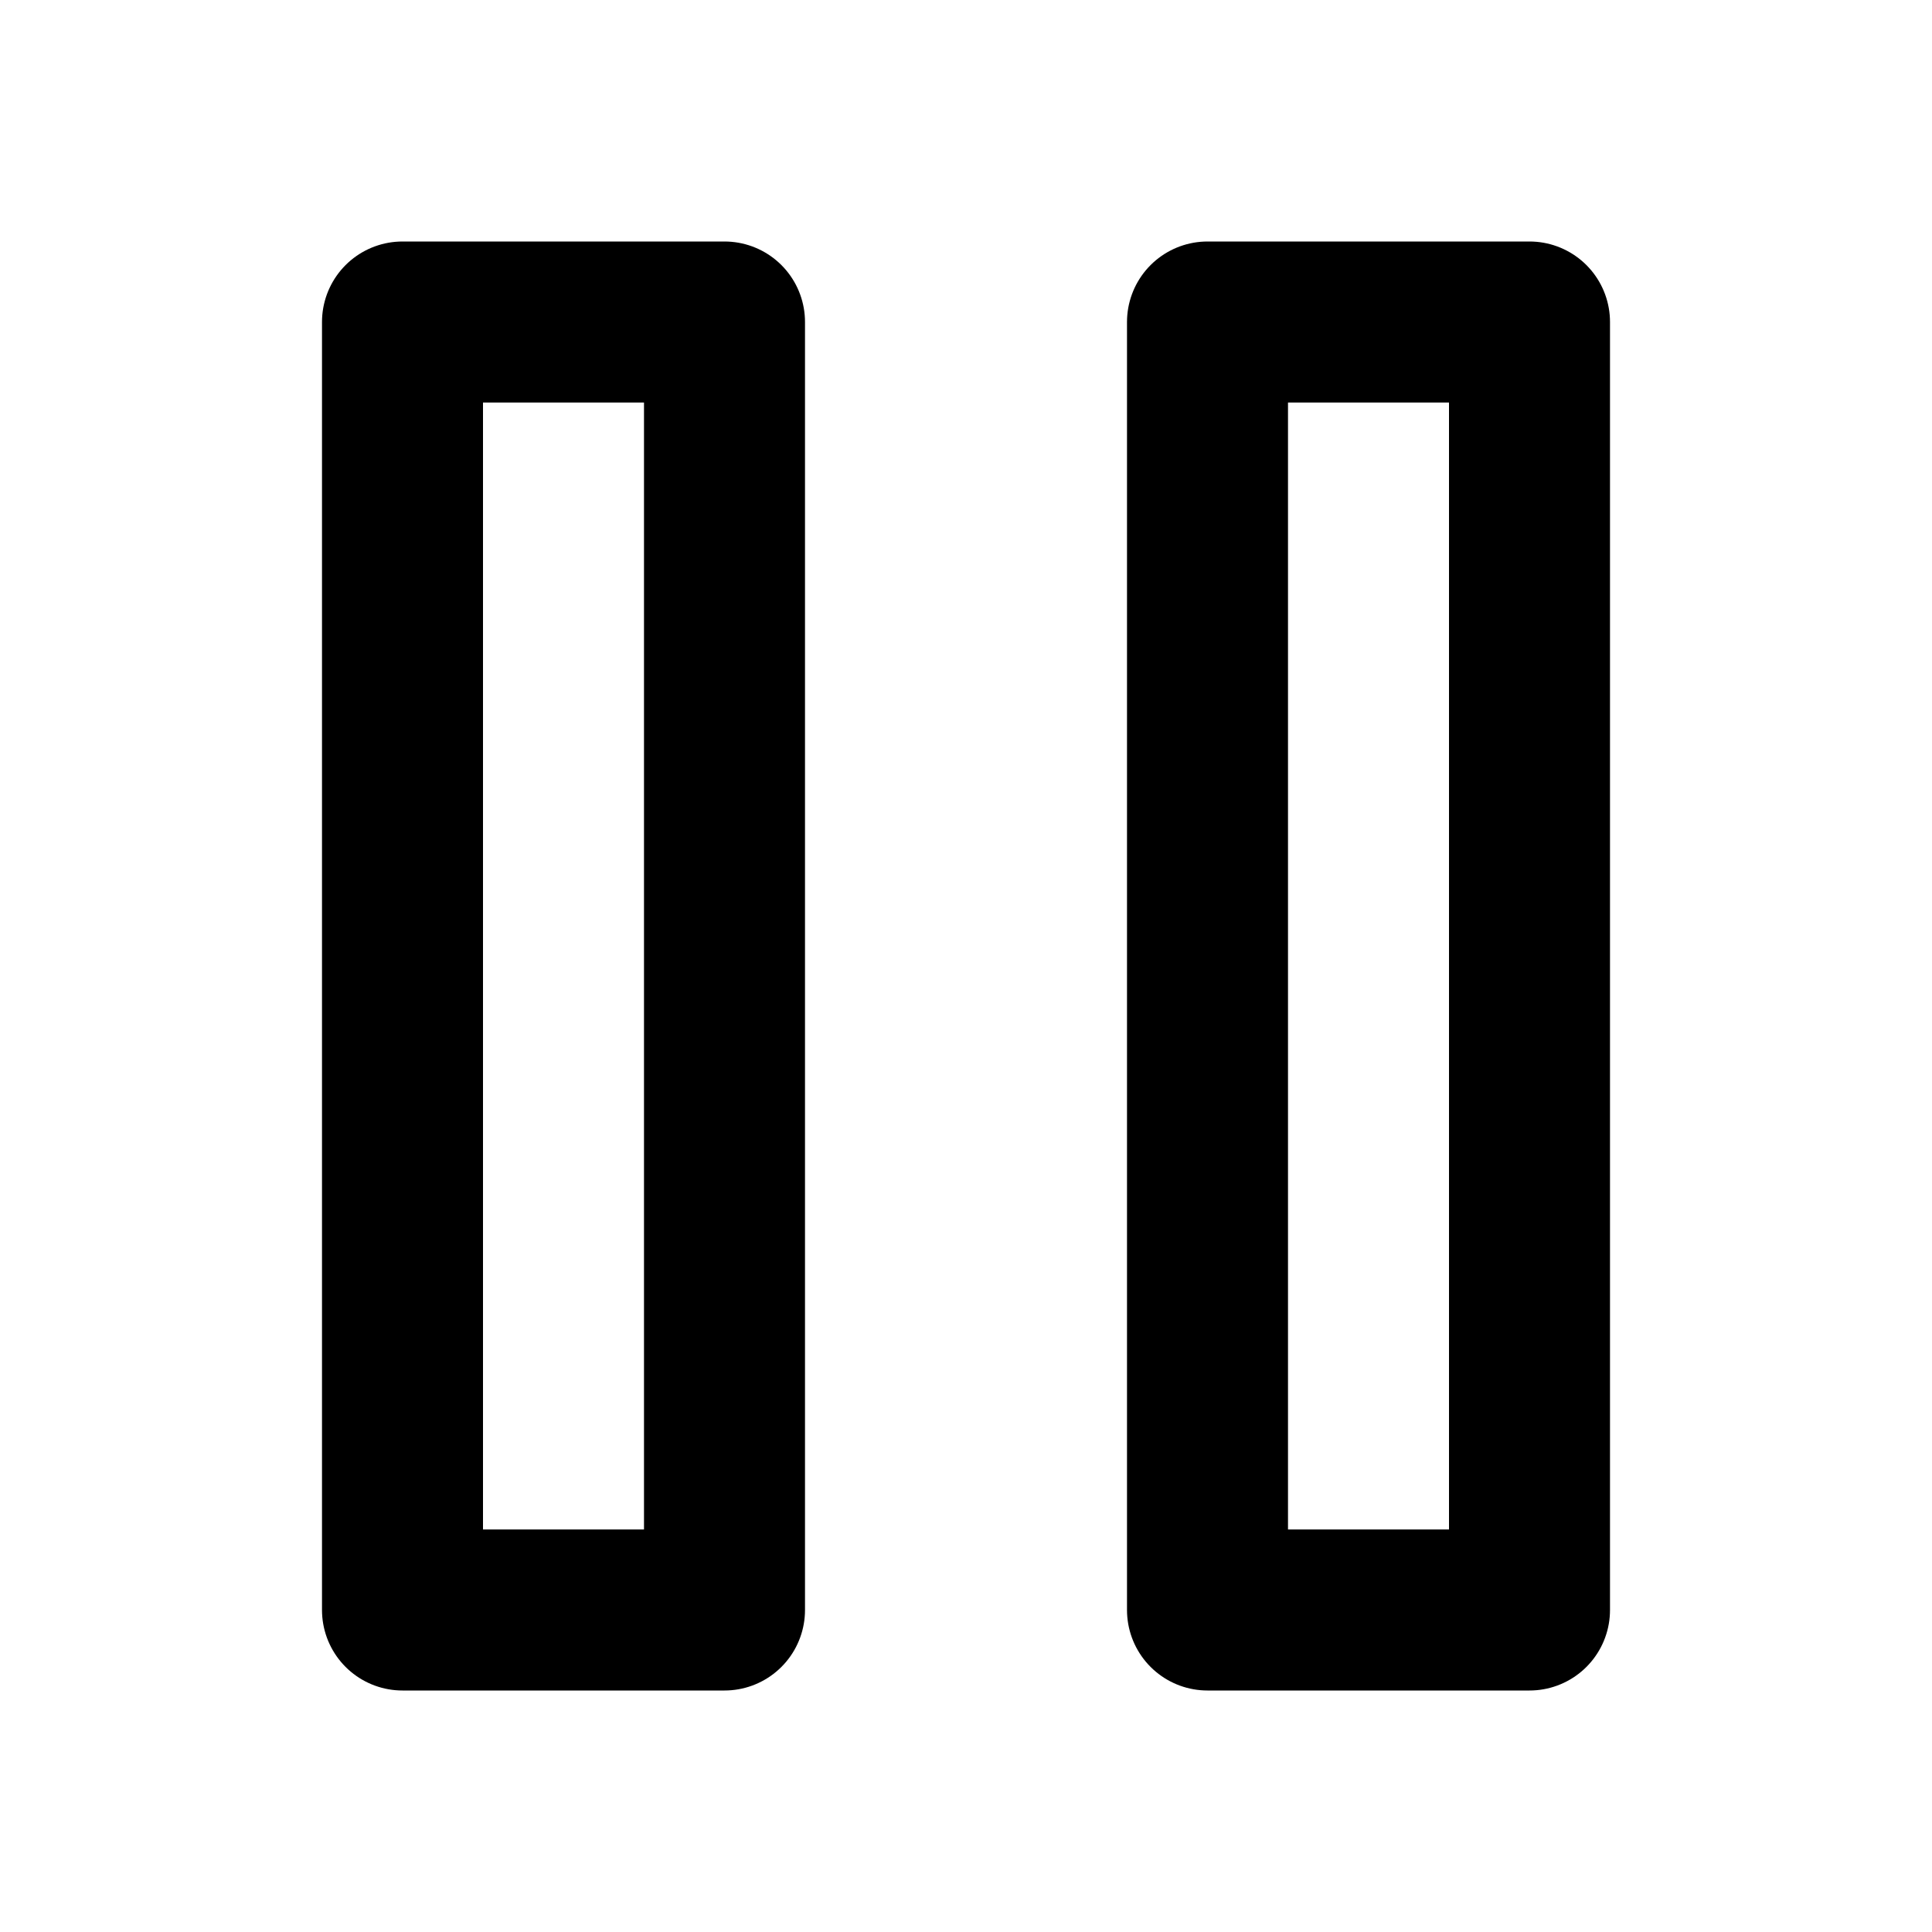
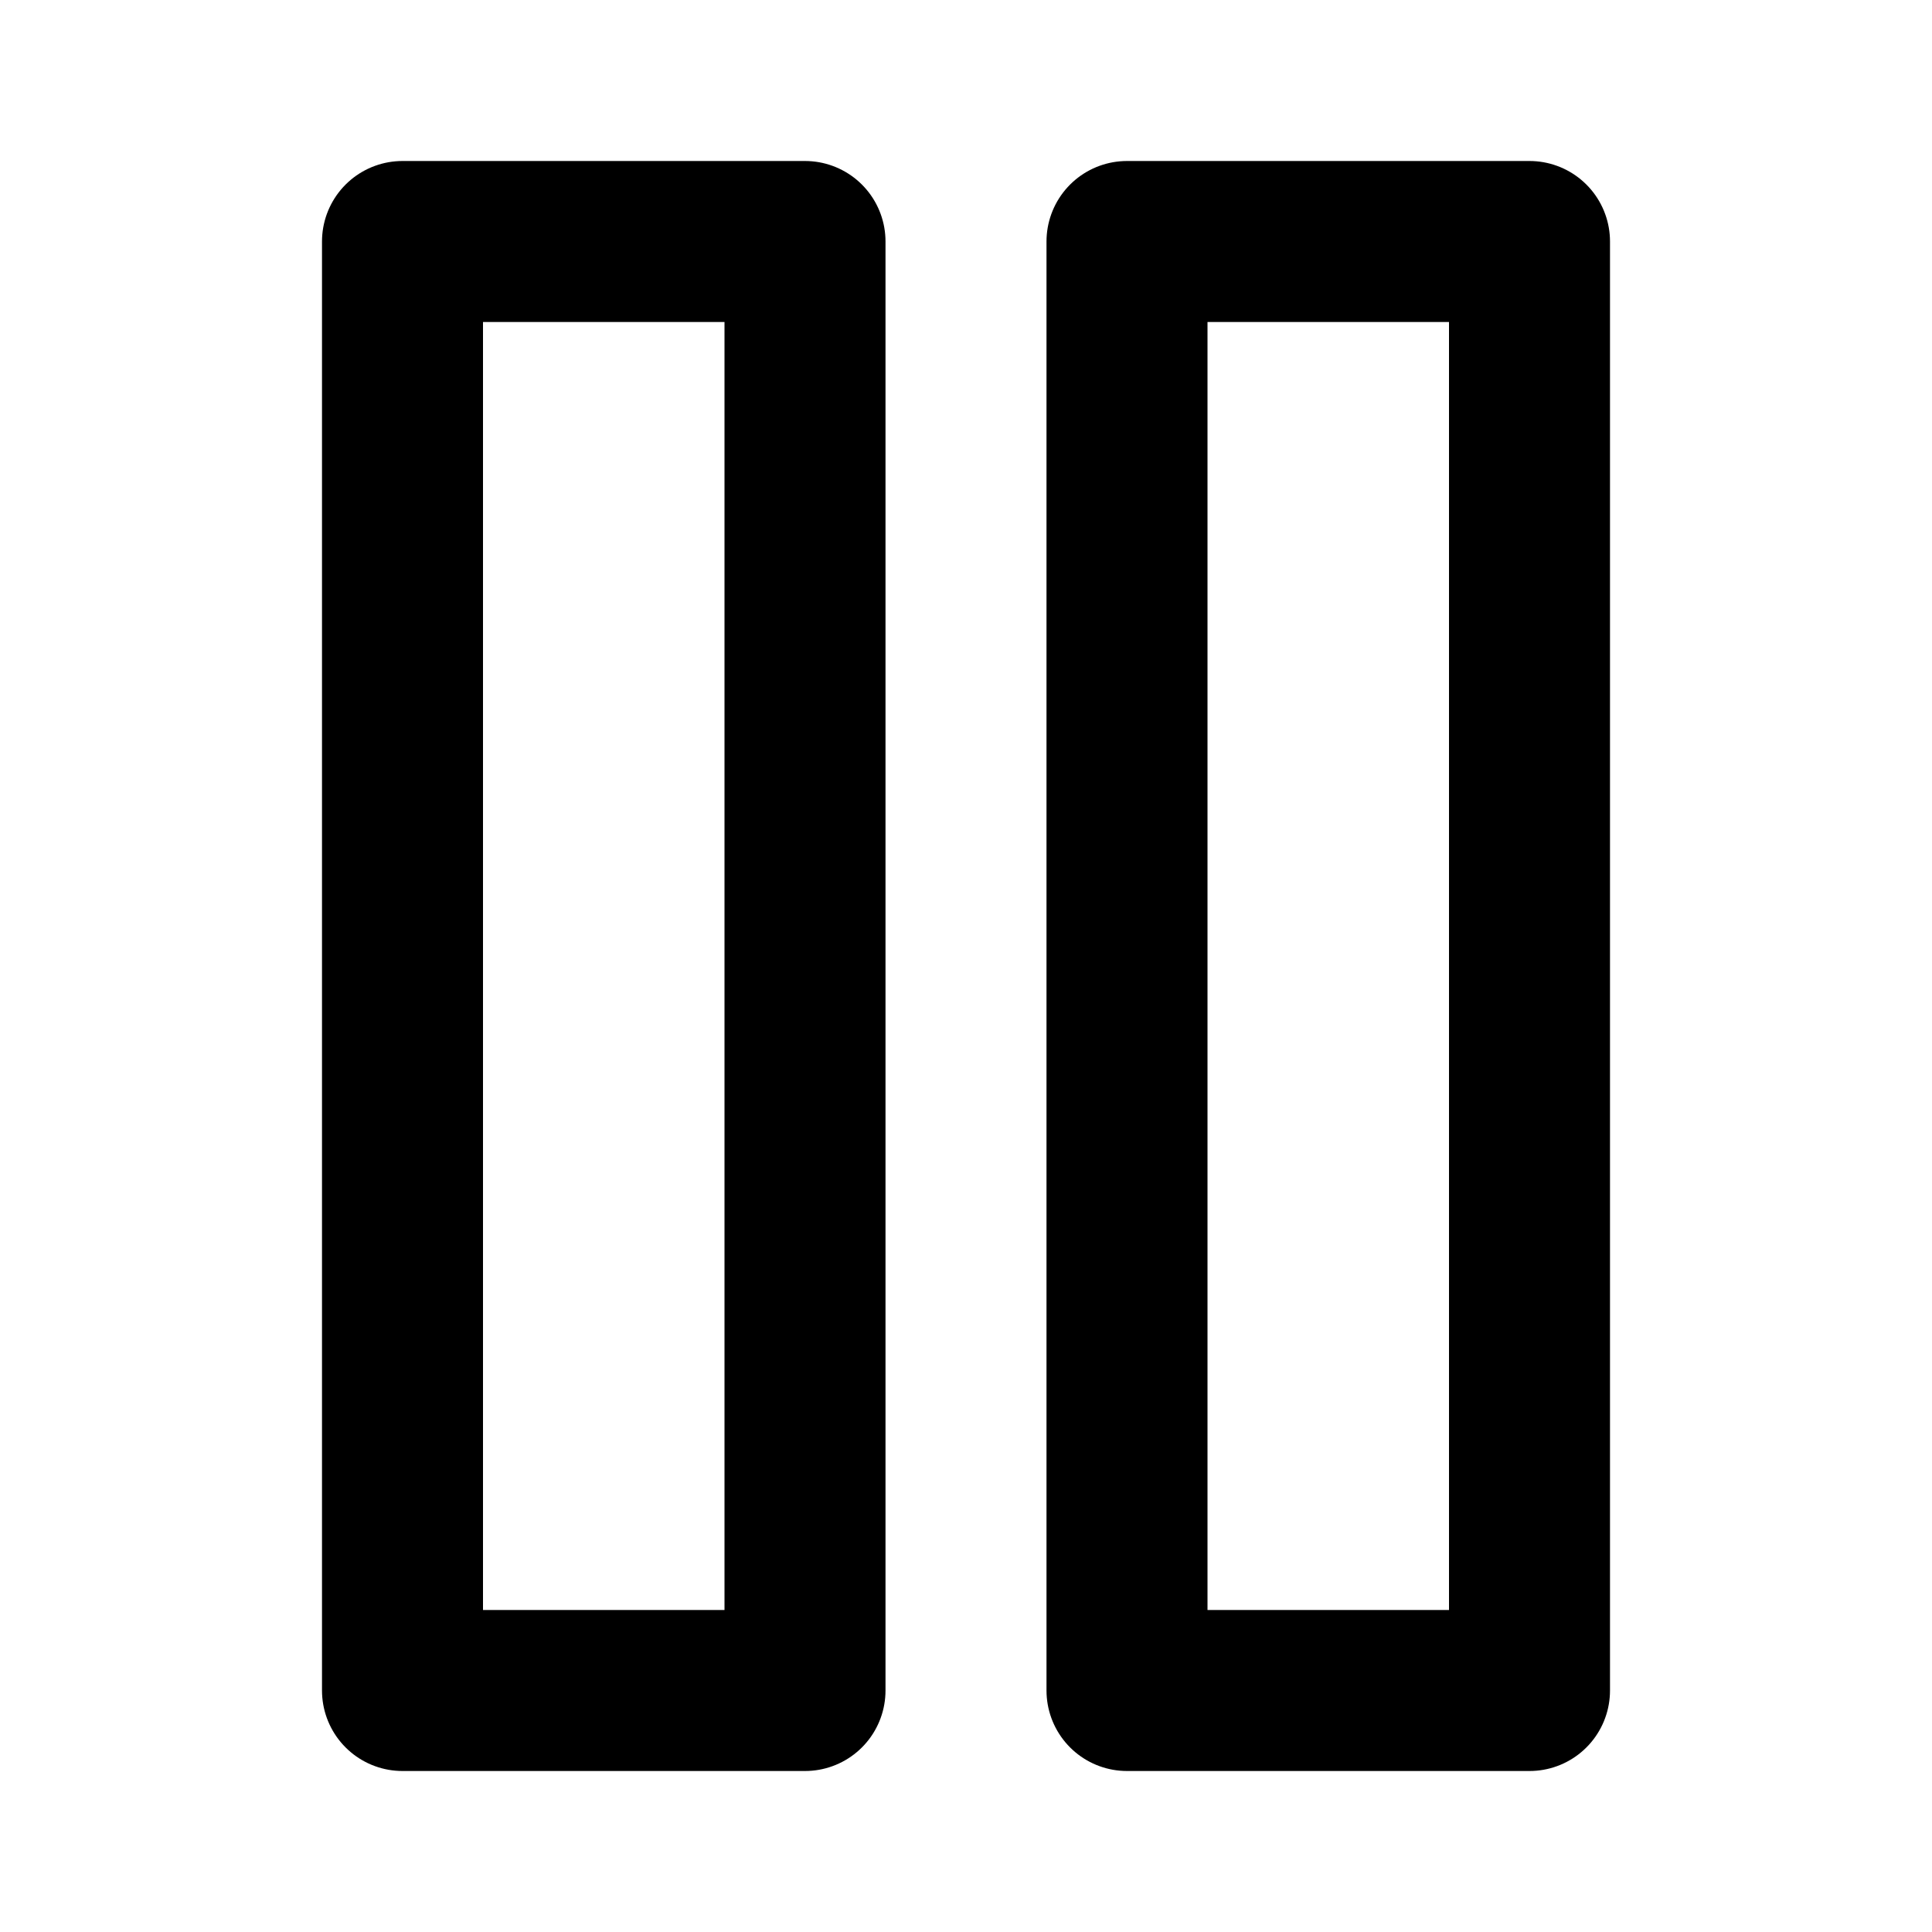
<svg xmlns="http://www.w3.org/2000/svg" class="i i-pause" viewBox="0 0 24 24" fill="none" stroke="currentColor" stroke-width="2" stroke-linecap="round" stroke-linejoin="round">
-   <path d="M5 4h4v16H5Zm10 0h4v16h-4Z" />
+   <path d="M5 3h5v18H5Zm9 0h5v18h-5Z" />
</svg>
